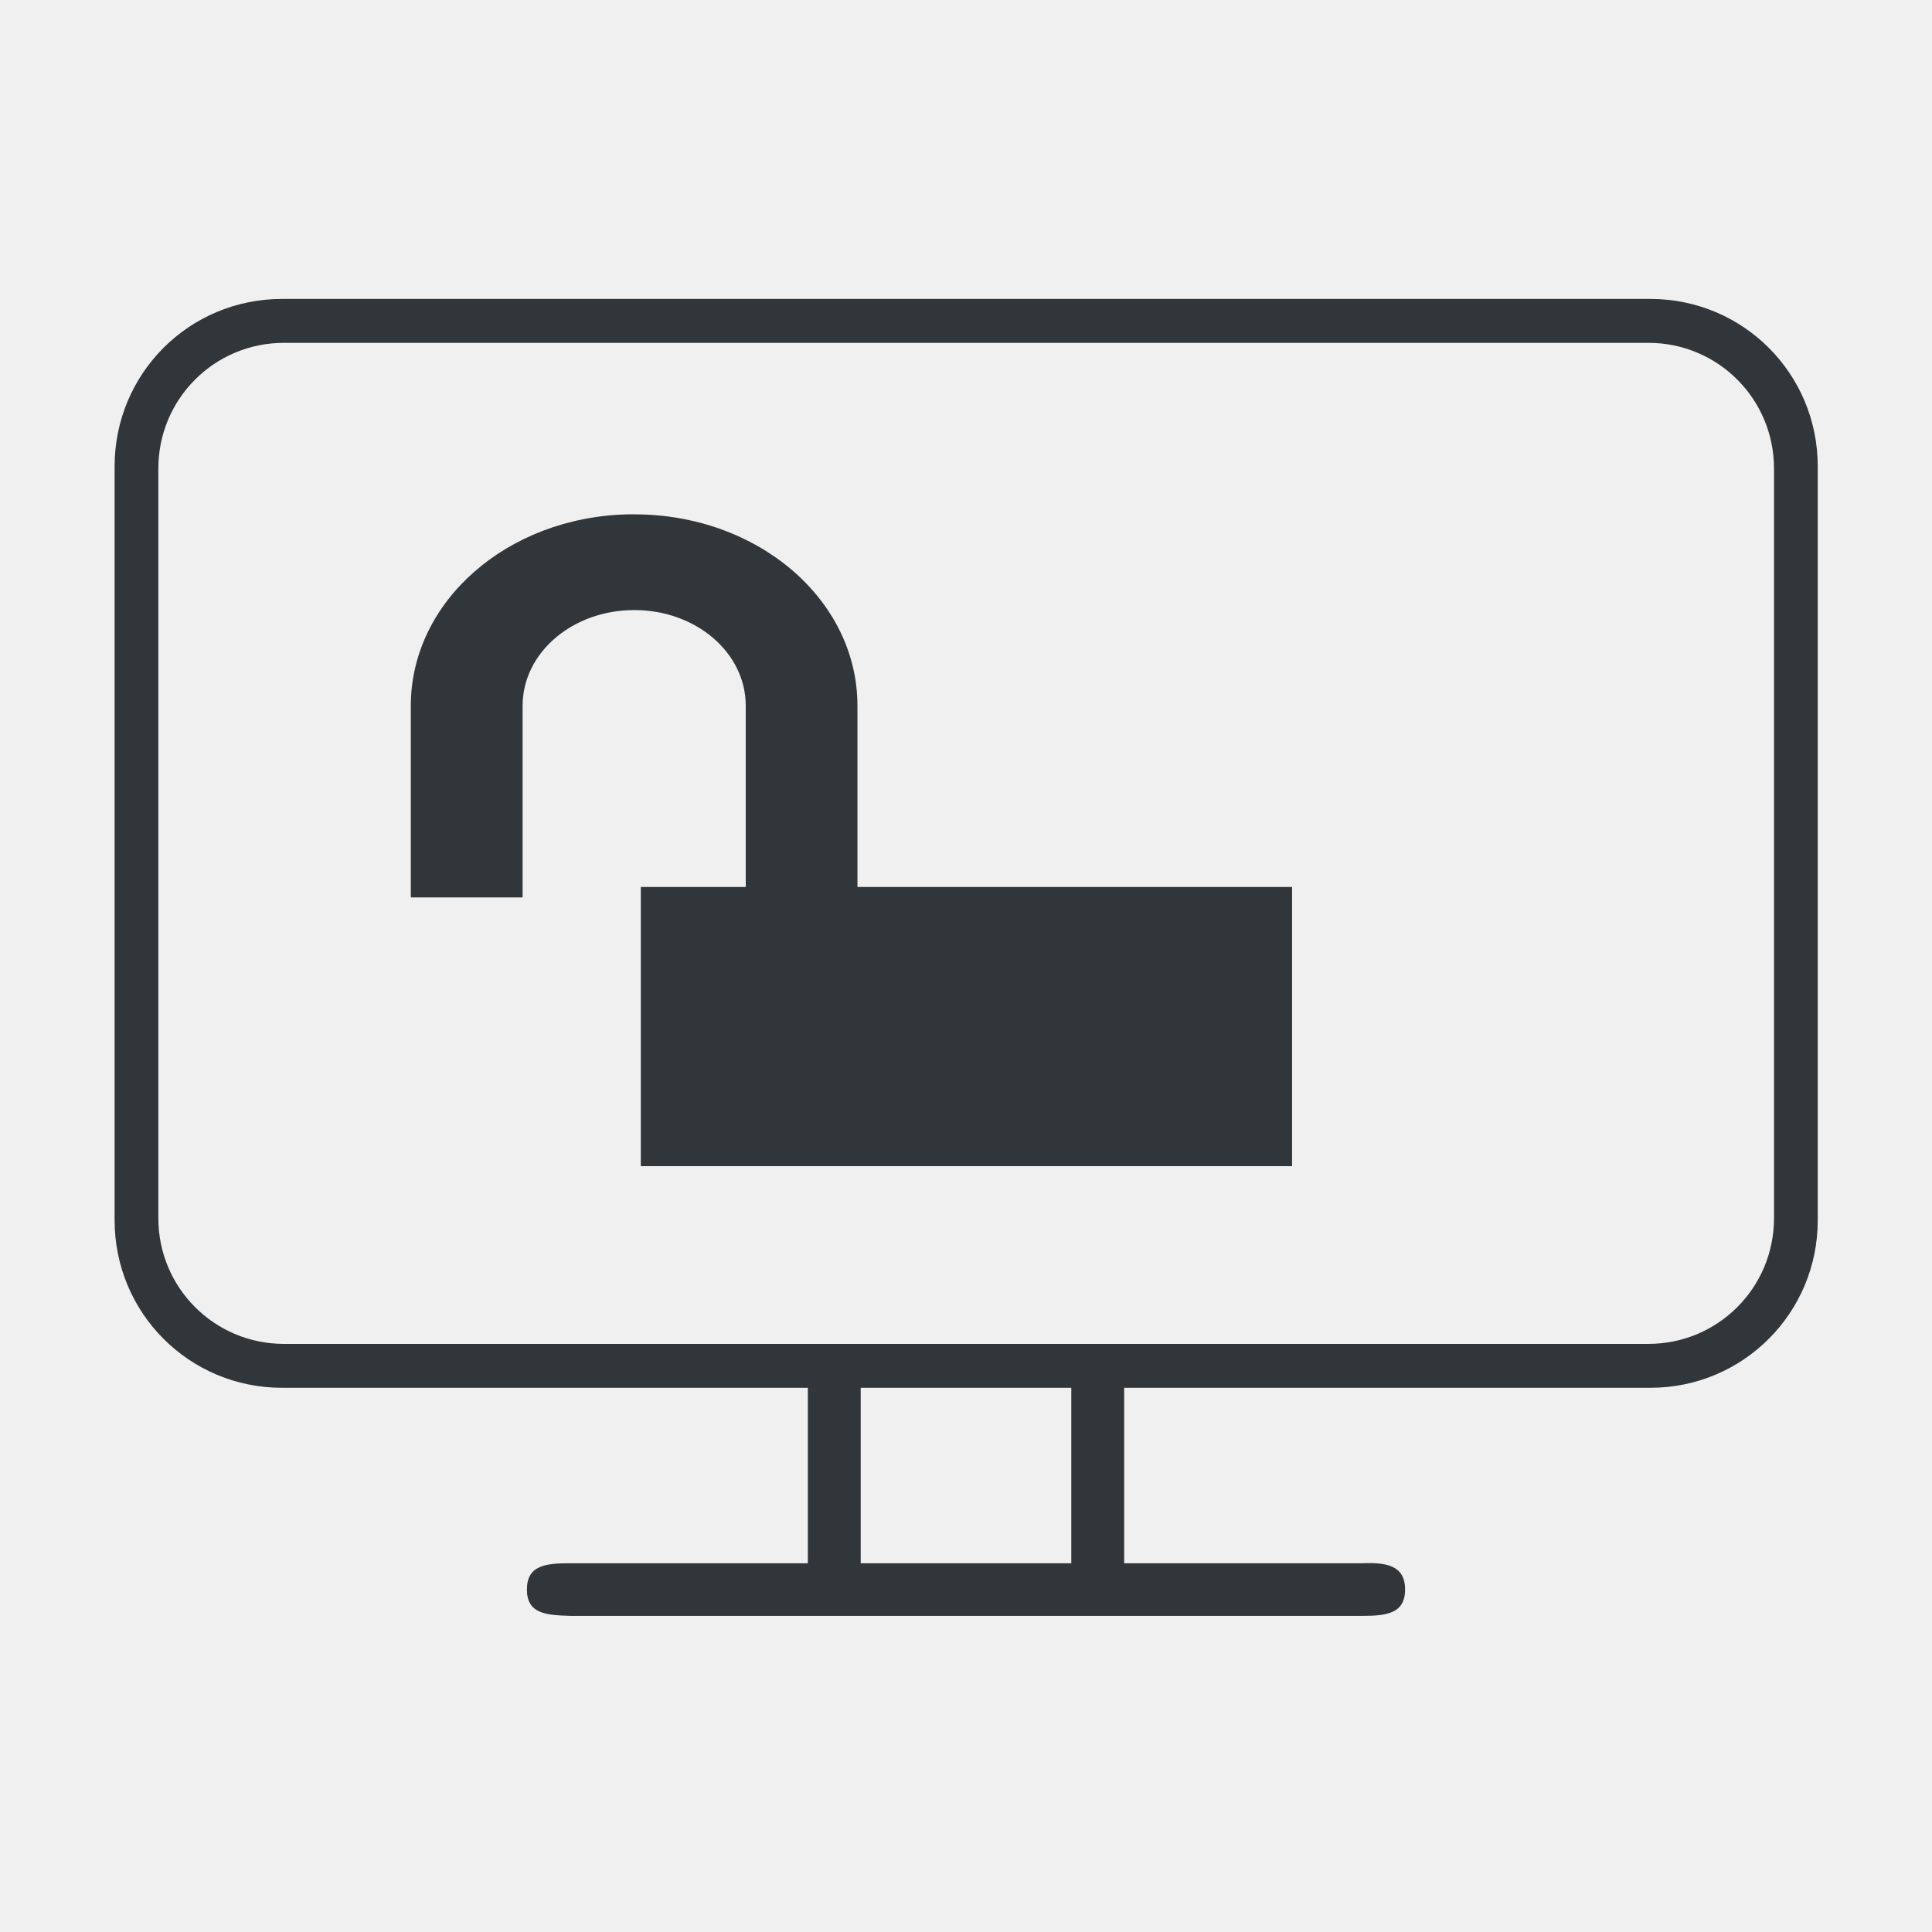
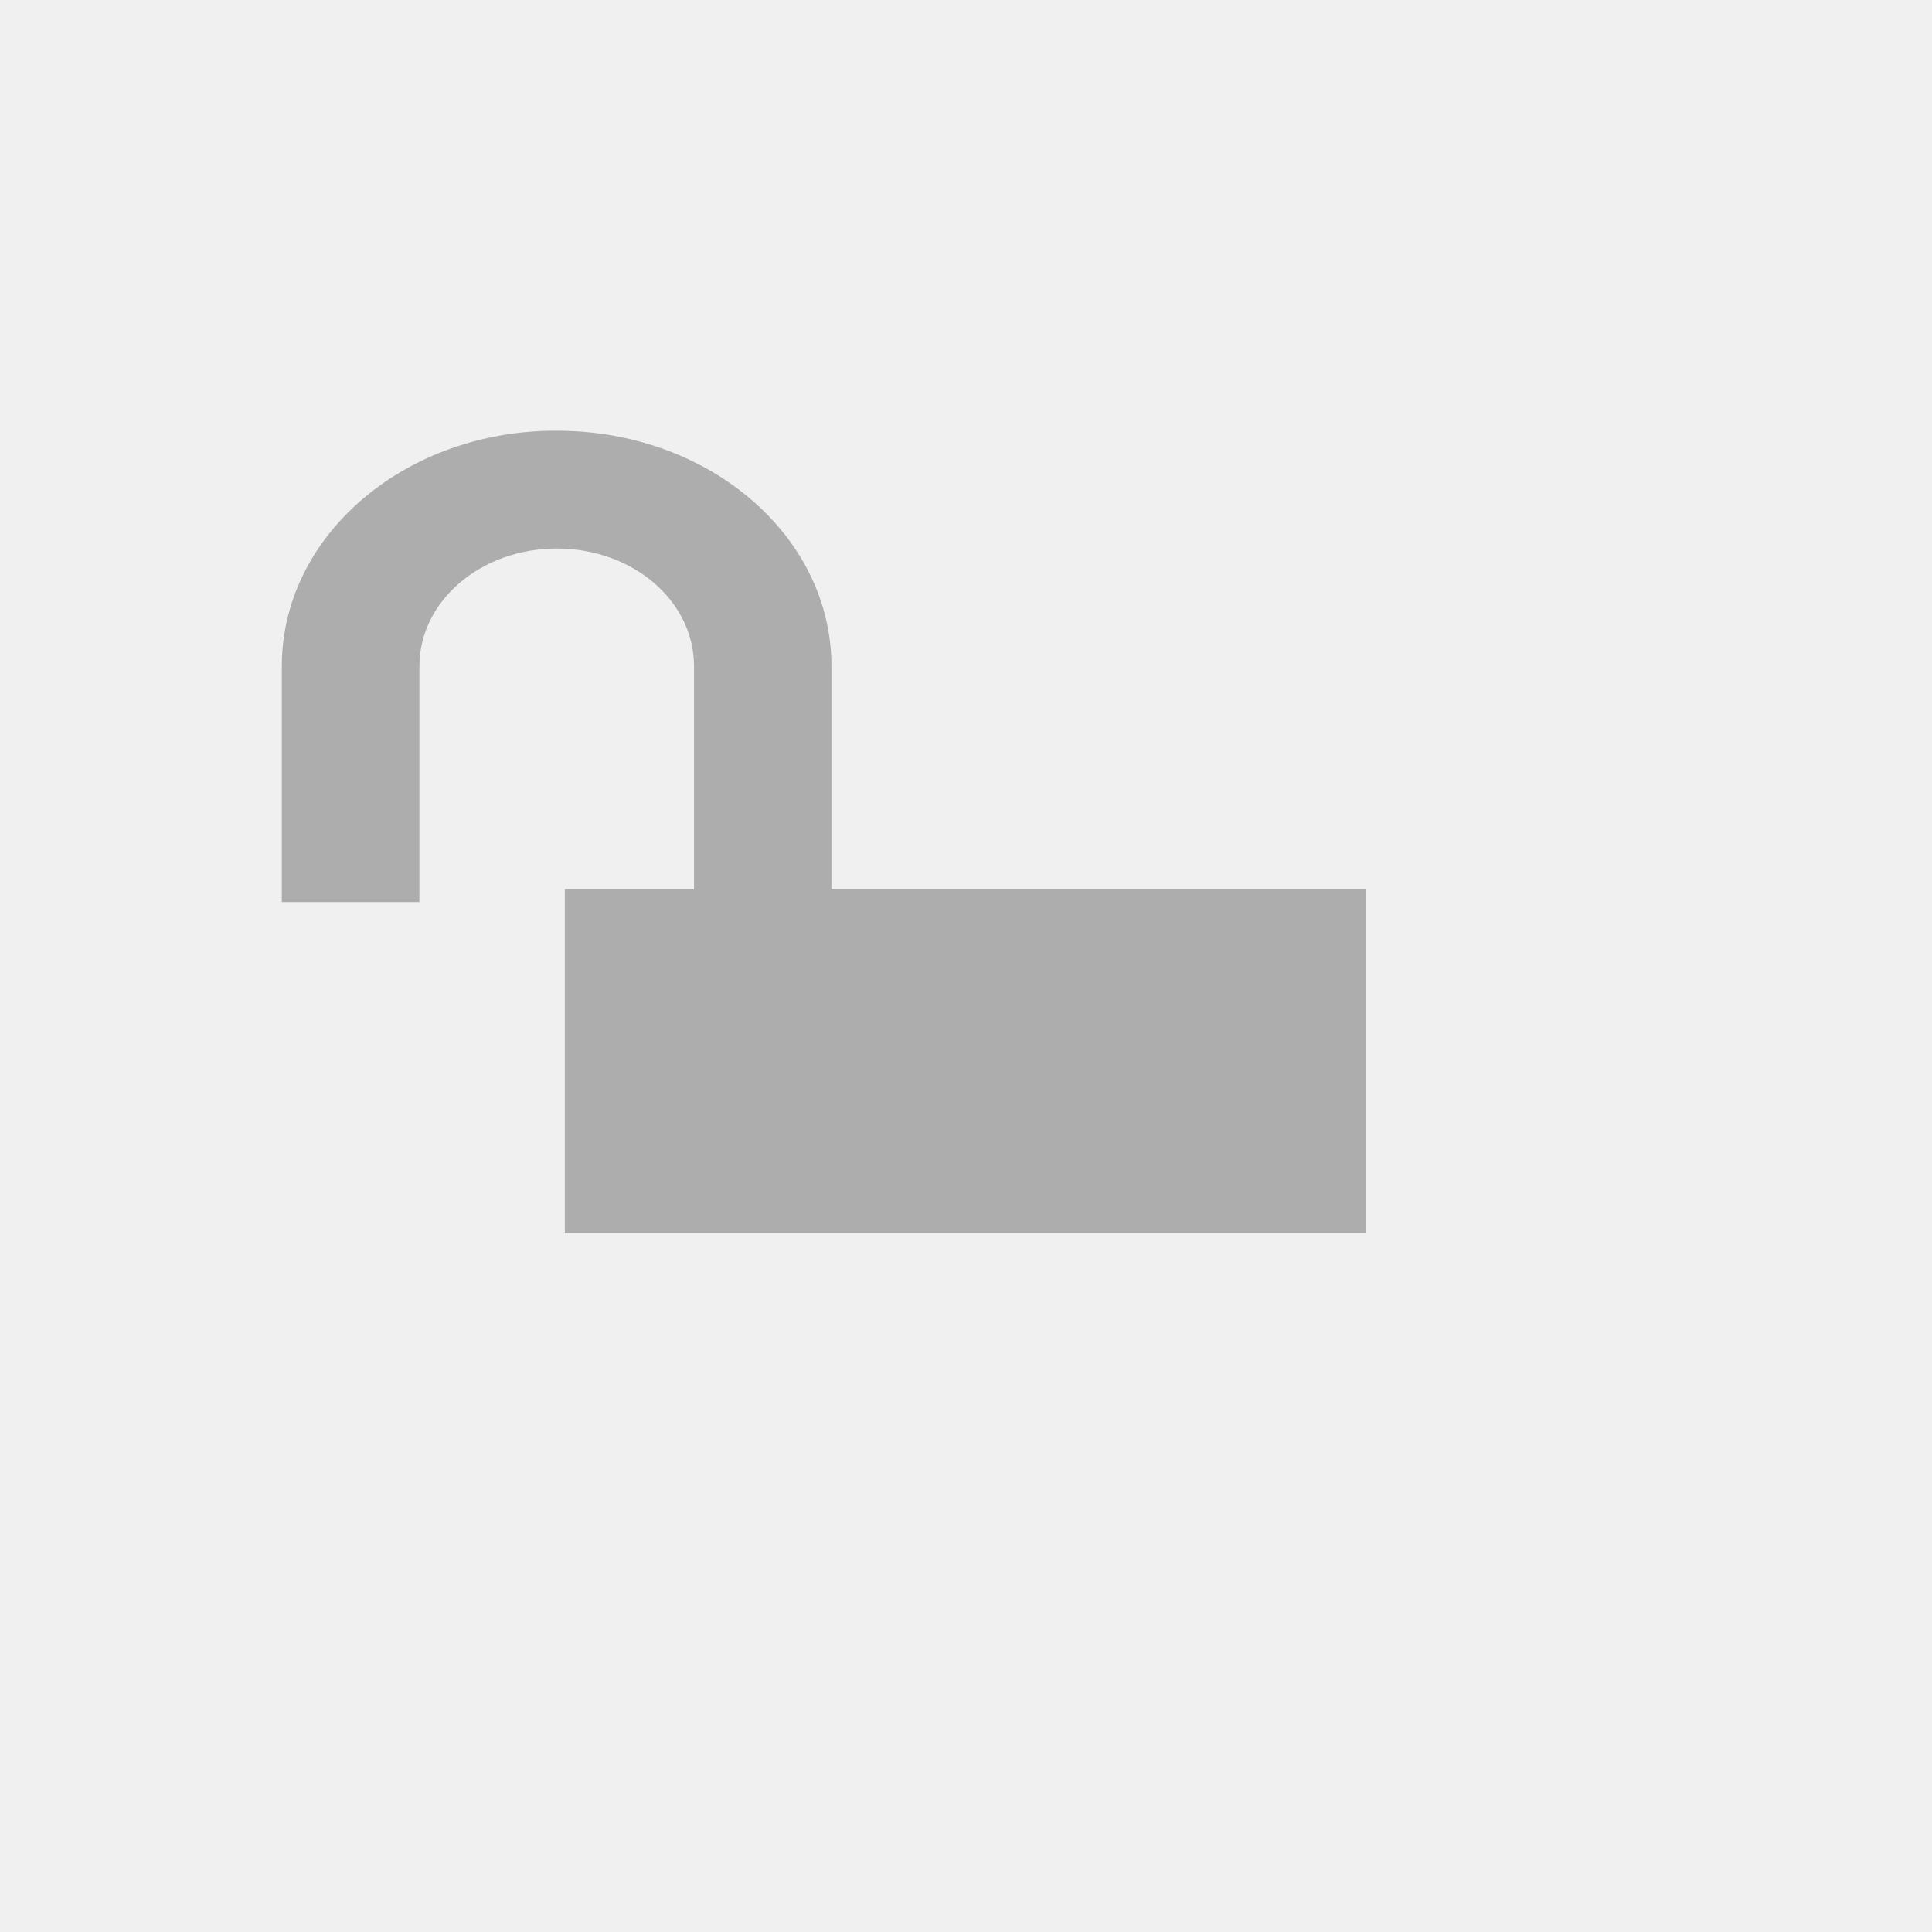
- <svg xmlns="http://www.w3.org/2000/svg" id="svg" version="1.1" viewBox="0 0 22 22">
-   <defs id="defs81">
-     <style type="text/css" id="current-color-scheme">
-       .ColorScheme-Text {
+ <svg xmlns="http://www.w3.org/2000/svg" xmlns:xlink="http://www.w3.org/1999/xlink" version="1.1" viewBox="0 0 22 22">
+   <defs>
+     <style type="text/css">.ColorScheme-Text {
        color:#31363b;
      }
      .ColorScheme-Background {
        color:#eff0f1;
      }
      .ColorScheme-Highlight {
        color:#3daee9;
      }
      .ColorScheme-ViewText {
        color:#31363b;
      }
      .ColorScheme-ViewBackground {
        color:#fcfcfc;
      }
      .ColorScheme-ViewHover {
        color:#93cee9;
      }
      .ColorScheme-ViewFocus{
        color:#3daee9;
      }
      .ColorScheme-ButtonText {
        color:#31363b;
      }
      .ColorScheme-ButtonBackground {
        color:#eff0f1;
      }
      .ColorScheme-ButtonHover {
        color:#93cee9;
      }
      .ColorScheme-ButtonFocus{
        color:#3daee9;
-       }
-       </style>
+       }</style>
+     <clipPath id="b">
+       <use transform="translate(-15,-10.75)" xlink:href="#a" />
+     </clipPath>
  </defs>
-   <rect id="rect3832" x="0" y="0" width="22" height="22" fill-opacity="0" />
-   <path id="path21407" style="fill:currentColor;fill-opacity:1;fill-rule:nonzero;stroke:none;stroke-width:0.037" d="M 3.211 3.404 C 2.154 3.404 1.305 4.254 1.305 5.311 L 1.305 13.895 C 1.305 14.951 2.154 15.803 3.211 15.803 L 9.199 15.803 L 9.199 17.801 L 6.488 17.801 C 6.217 17.801 6 17.823 6 18.1 C 6 18.377 6.217 18.391 6.488 18.4 L 9.488 18.4 L 9.512 18.4 L 12.479 18.4 L 12.521 18.4 L 15.512 18.4 C 15.783 18.4 16 18.377 16 18.1 C 16 17.823 15.782 17.79 15.512 17.801 L 12.801 17.801 L 12.801 15.803 L 18.793 15.803 C 19.849 15.803 20.699 14.951 20.699 13.895 L 20.699 5.311 C 20.699 4.254 19.849 3.404 18.793 3.404 L 3.211 3.404 z M 3.234 3.904 L 18.77 3.904 C 19.563 3.904 20.201 4.543 20.201 5.336 L 20.201 13.871 C 20.201 14.664 19.563 15.303 18.77 15.303 L 3.234 15.303 C 2.441 15.303 1.803 14.664 1.803 13.871 L 1.803 5.336 C 1.803 4.543 2.441 3.904 3.234 3.904 z M 7.154 5.857 C 5.777 5.886 4.678 6.848 4.678 8.037 L 4.678 10.219 L 5.951 10.219 L 5.951 8.037 C 5.951 7.433 6.518 6.947 7.223 6.947 C 7.927 6.947 8.492 7.433 8.492 8.037 L 8.492 10.1 L 7.297 10.1 L 7.297 13.279 L 14.713 13.279 L 14.713 10.1 L 9.764 10.1 L 9.764 8.037 C 9.764 6.829 8.631 5.857 7.223 5.857 C 7.199 5.857 7.178 5.857 7.154 5.857 z M 9.801 15.803 L 12.199 15.803 L 12.199 17.801 L 9.801 17.801 L 9.801 15.803 z " class="ColorScheme-Text" />
+   <g id="a" transform="translate(15,10.75)" clip-path="url(#b)">
+     <rect x="-10" y="-6.5" width="12" height="16" rx="1" ry="1" opacity=".2" />
+     <rect x="-10" y="-7" width="12" height="16" rx="1" ry="1" fill="#adadad" />
+     <rect x="-14" y="-8.5" width="20" height="16" rx="1" ry="1" opacity=".2" />
+     <path d="m-14 5v1c0 0.554 0.446 1 1 1h18c0.554 0 1-0.446 1-1v-1z" fill="#595959" />
+     <path d="m-13-9c-0.554 0-1 0.446-1 1v13h20v-13c0-0.554-0.446-1-1-1z" fill="#333" />
+     <rect x="-14" y="5" width="20" height=".5" fill="#fff" opacity=".1" />
+     <path d="m-13-9c-0.554 0-1 0.446-1 1v0.5c0-0.554 0.446-1 1-1h18c0.554 0 1 0.446 1 1v-0.5c0-0.554-0.446-1-1-1z" fill="#fff" opacity=".1" />
+   </g>
+   <path class="ColorScheme-Text" d="m6.256 4.905c-1.695 0.035-3.047 1.219-3.047 2.682v2.685h1.567v-2.685c0-0.743 0.698-1.341 1.565-1.341 0.867 0 1.562 0.598 1.562 1.341v2.538h-1.471v3.913h9.126v-3.913h-6.09v-2.538c0-1.486-1.394-2.682-3.127-2.682-0.03 0-0.055-5.947e-4 -0.084 0z" color="#31363b" fill="#adadad" />
</svg>
